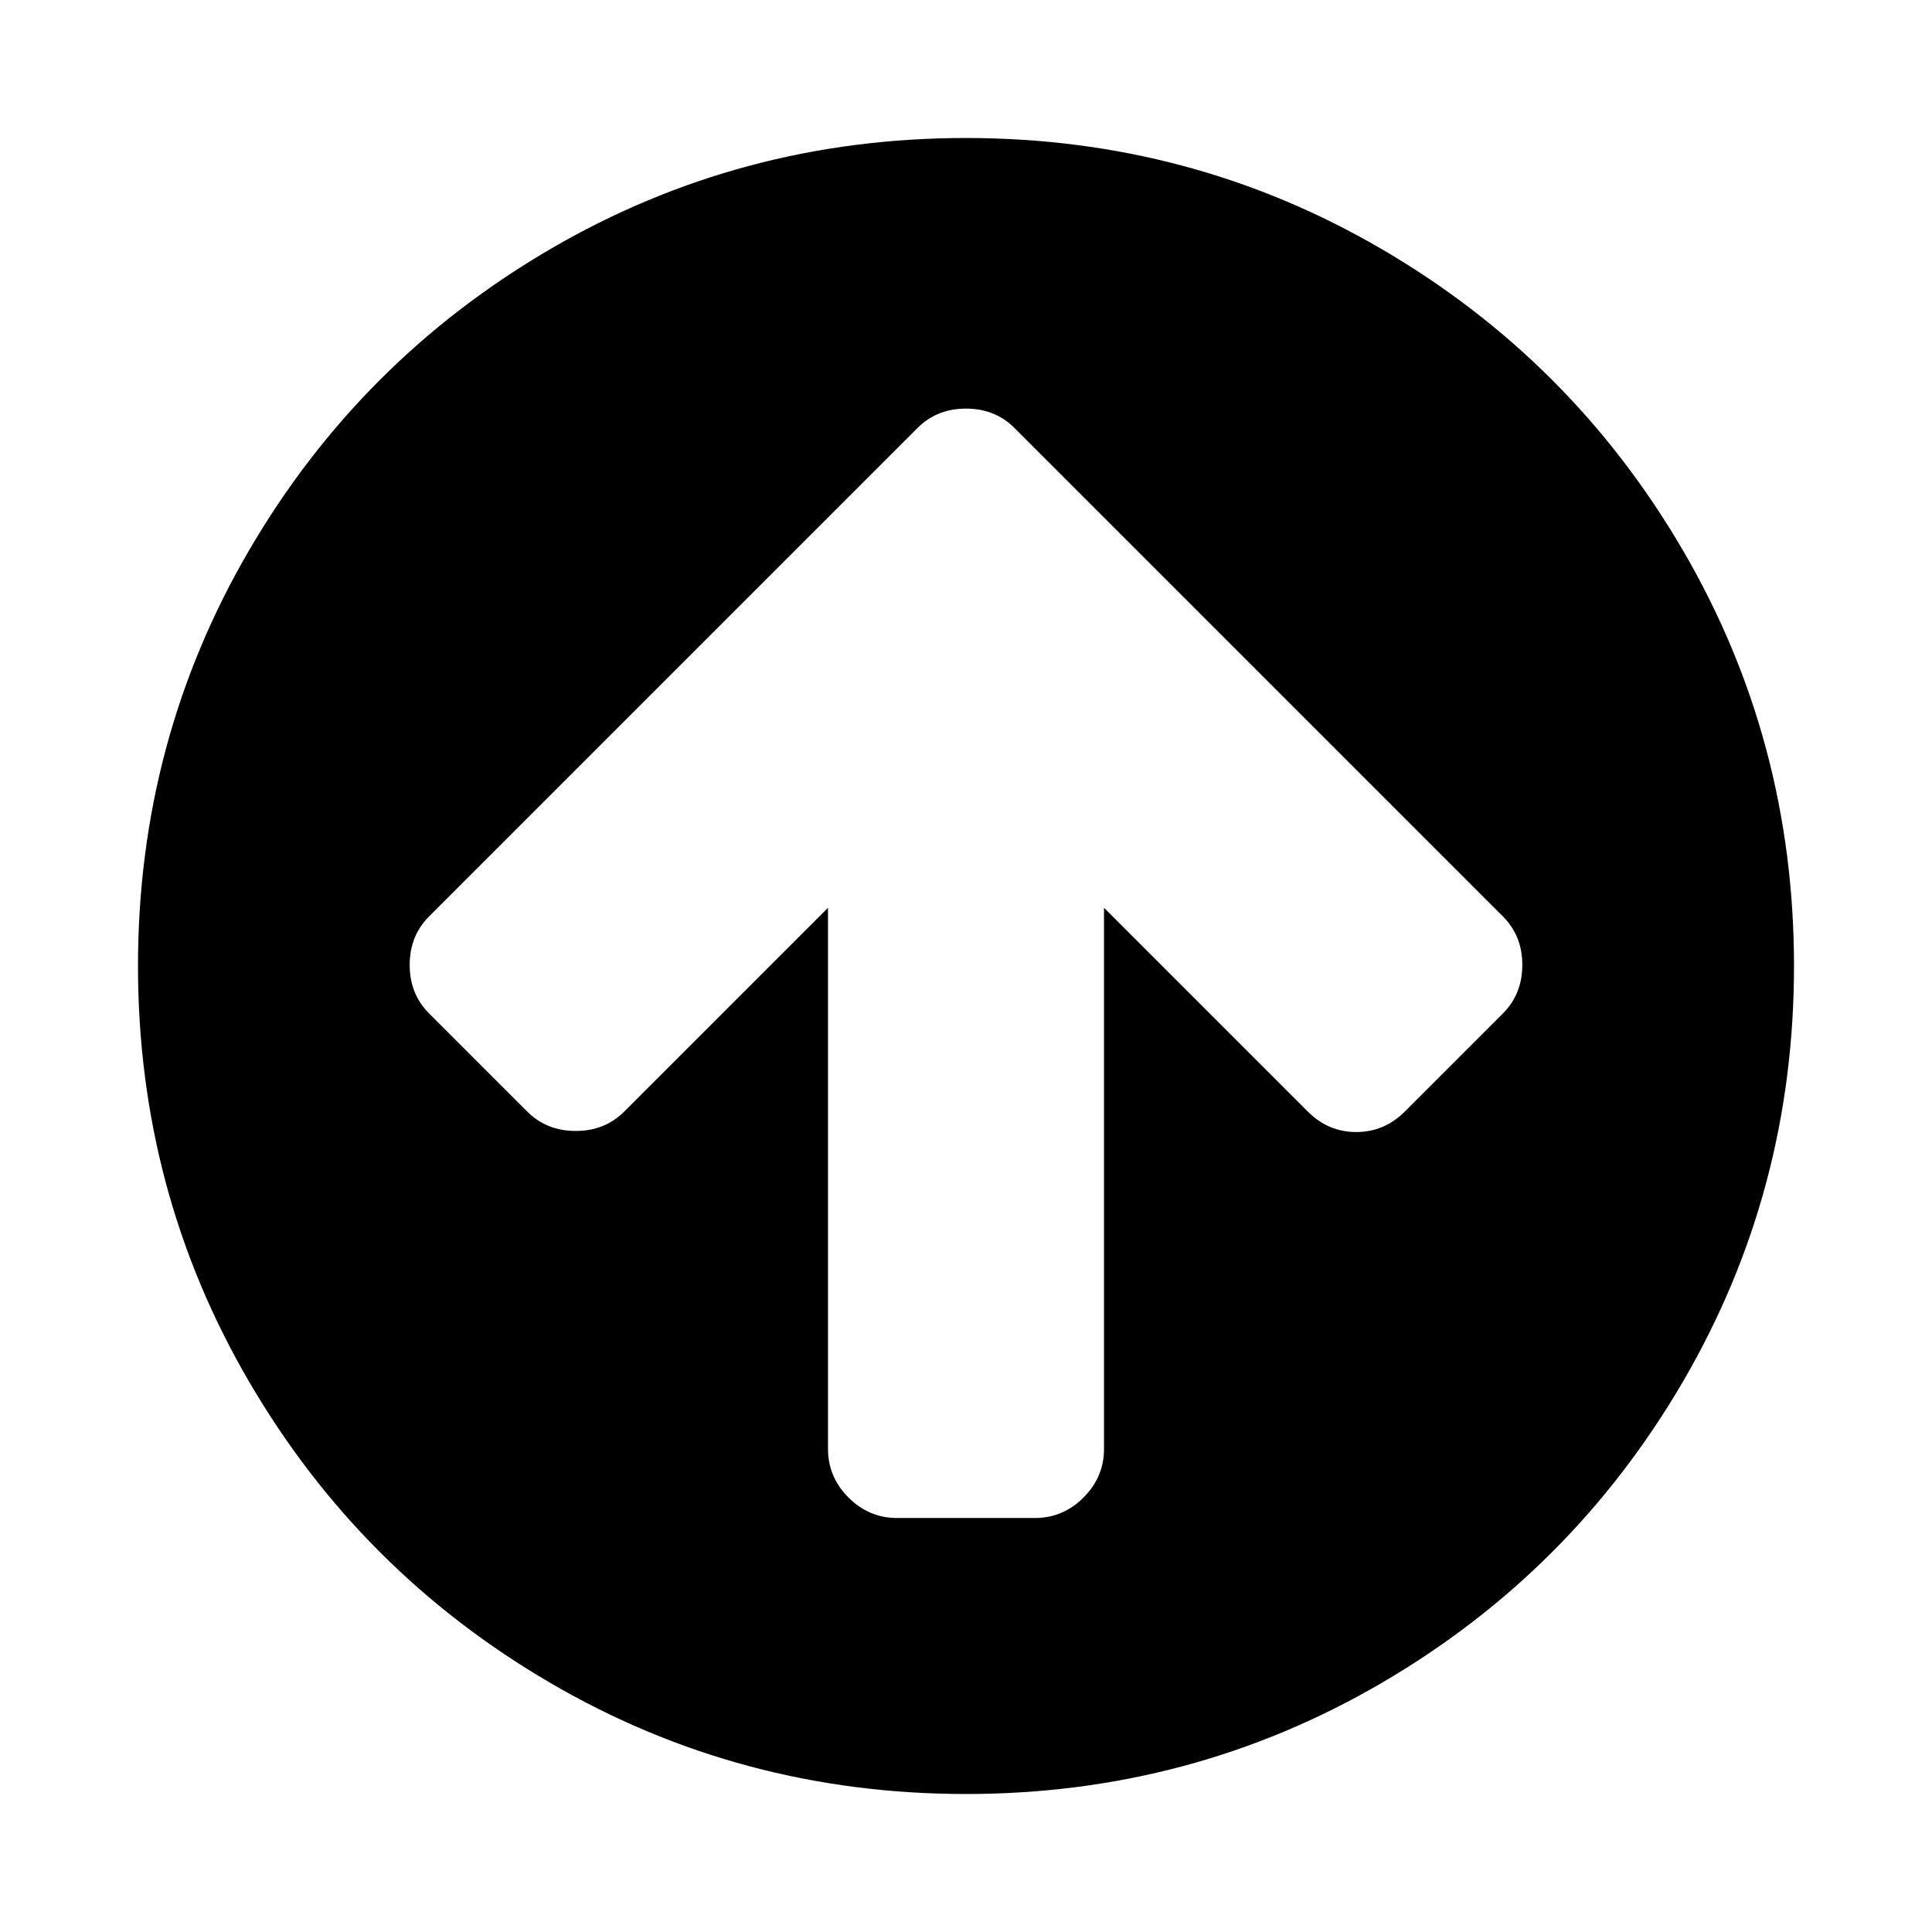
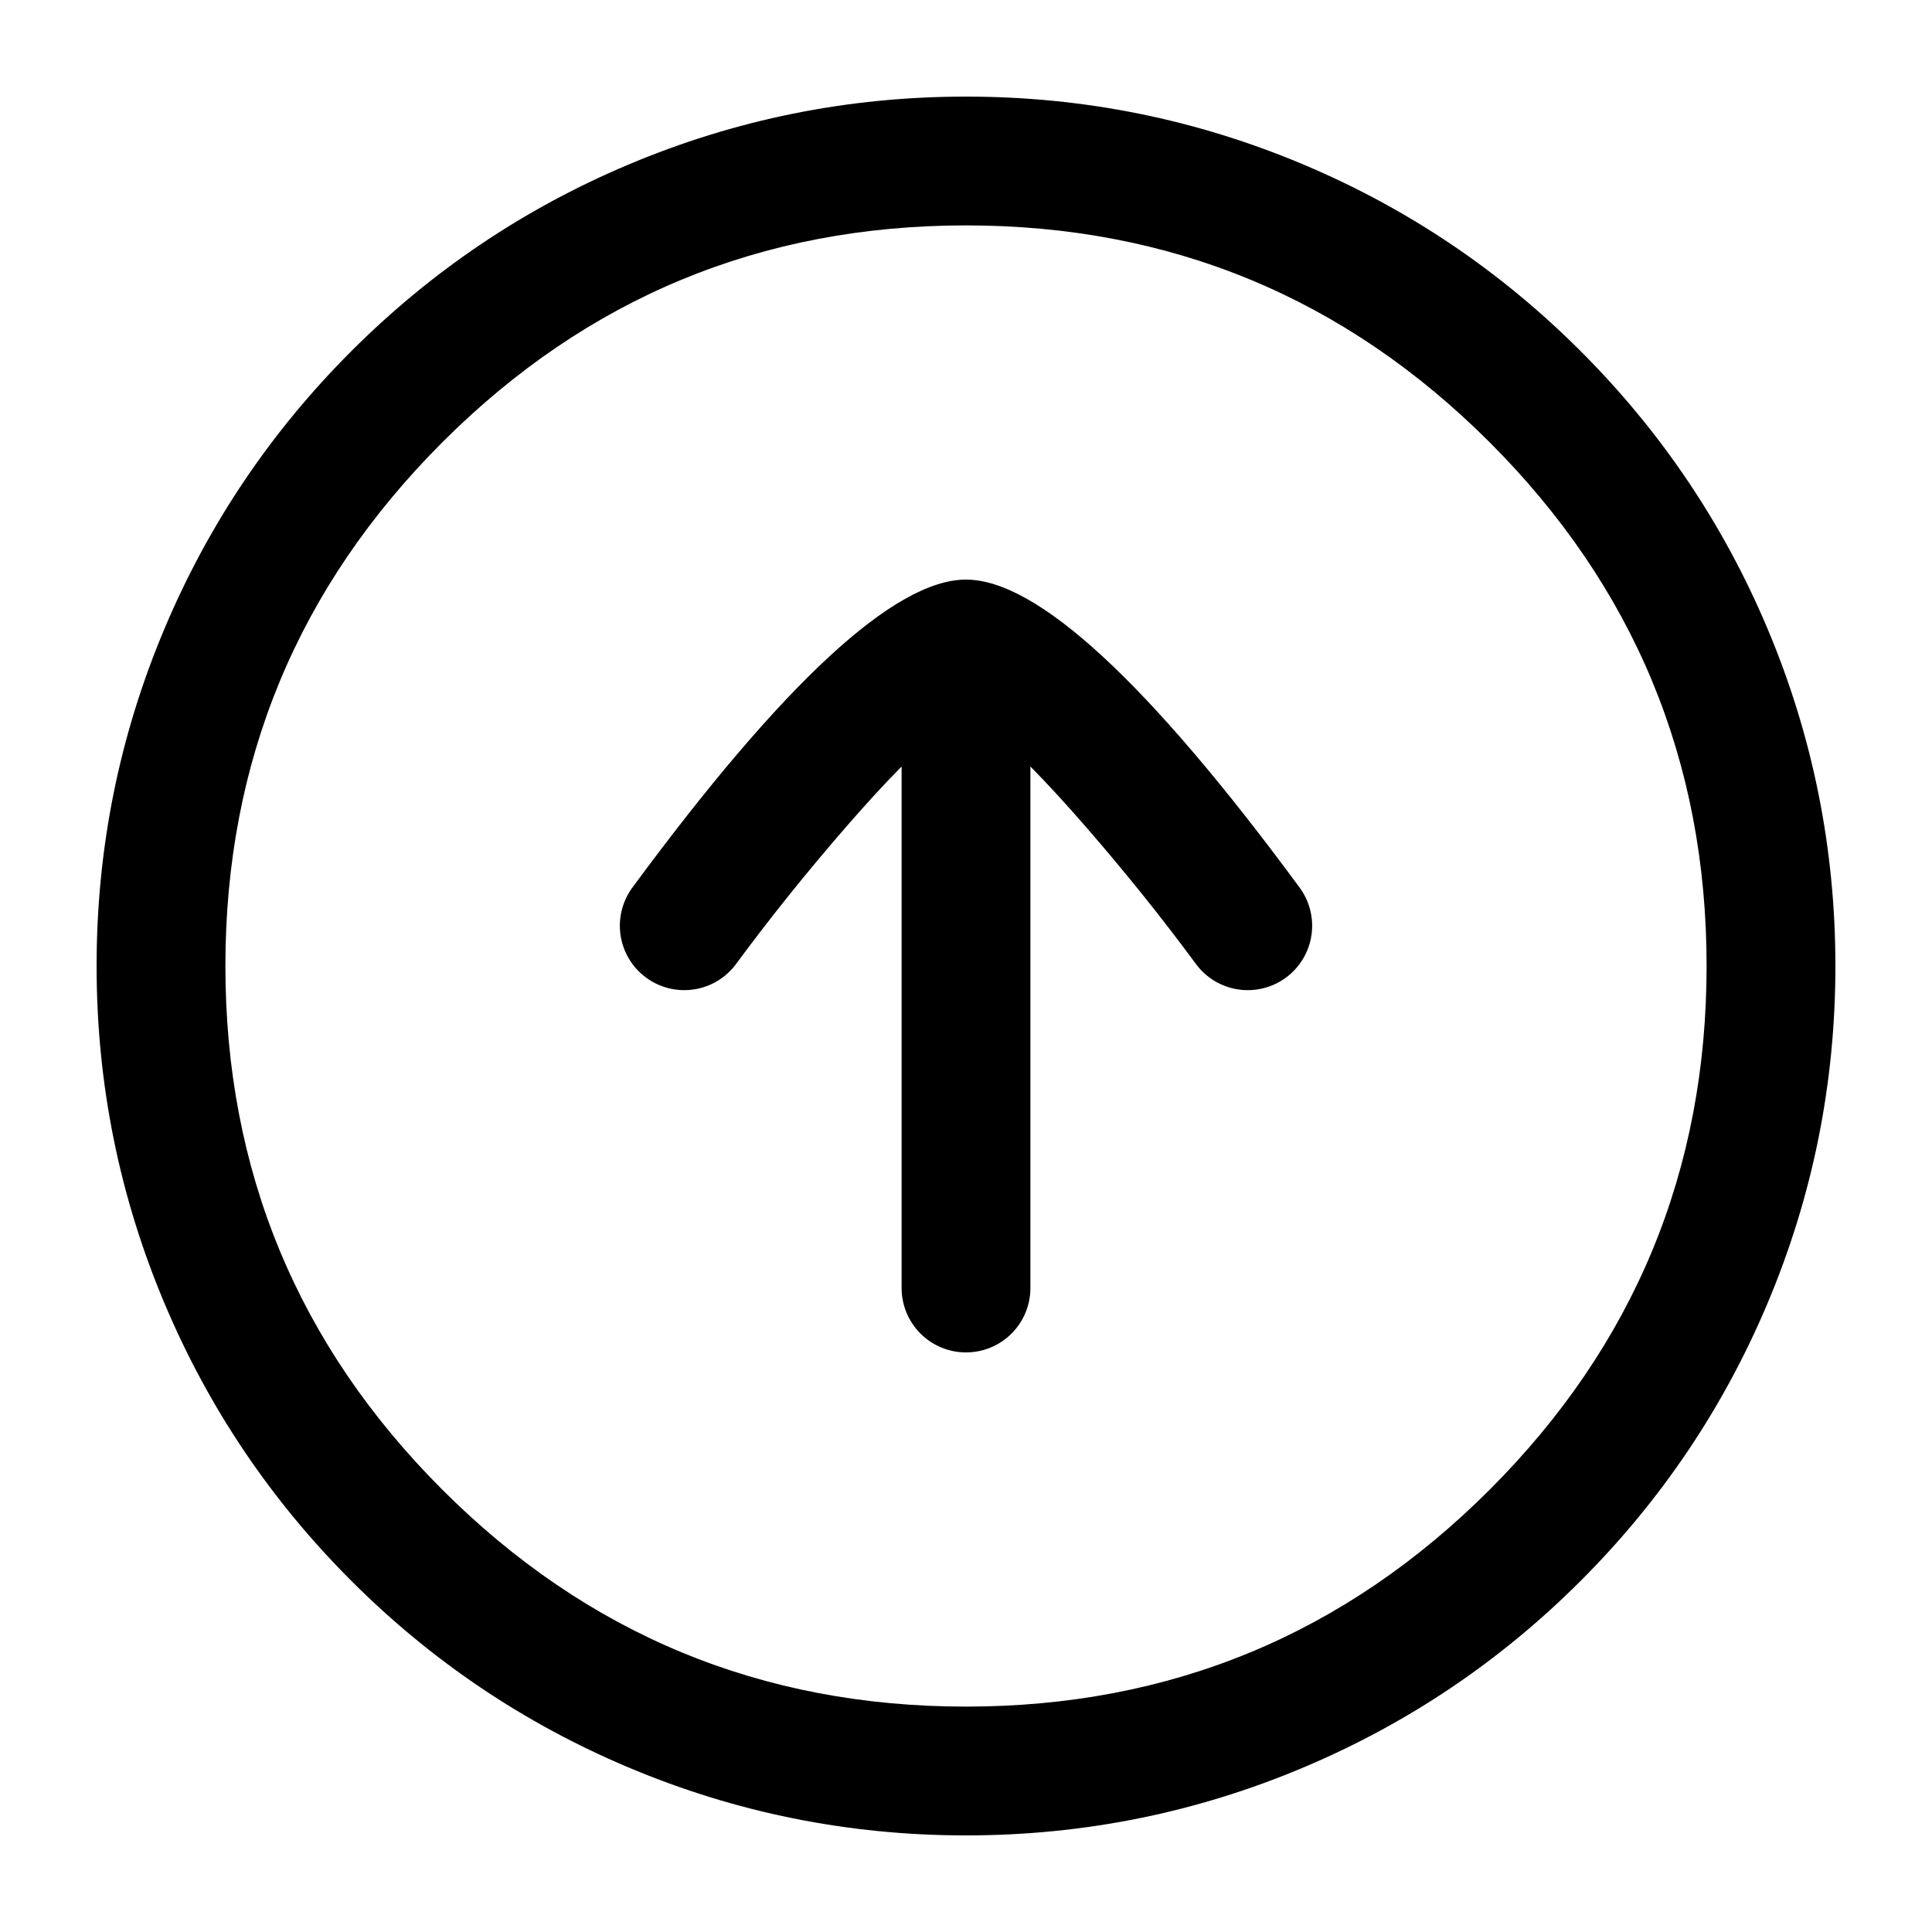
- <svg xmlns="http://www.w3.org/2000/svg" width="1792" height="1792" viewBox="0 0 1792 1792">
-   <path d="M1412 895q0-27-18-45l-362-362-91-91q-18-18-45-18t-45 18l-91 91-362 362q-18 18-18 45t18 45l91 91q18 18 45 18t45-18l189-189v502q0 26 19 45t45 19h128q26 0 45-19t19-45v-502l189 189q19 19 45 19t45-19l91-91q18-18 18-45zm252 1q0 209-103 385.5t-279.5 279.5-385.5 103-385.5-103-279.5-279.5-103-385.5 103-385.5 279.5-279.5 385.5-103 385.5 103 279.5 279.5 103 385.5z" />
+ <svg xmlns="http://www.w3.org/2000/svg" width="1024" height="1024" viewBox="0 0 1024 1024">
+   <path d="M972.8 512Q972.8 605.726 936.574 691.374Q901.594 774.074 837.834 837.834Q774.074 901.594 691.374 936.574Q605.726 972.8 512 972.8Q418.273 972.8 332.625 936.574Q249.925 901.594 186.165 837.834Q122.405 774.074 87.426 691.374Q51.2 605.726 51.2 512Q51.2 418.273 87.426 332.625Q122.405 249.925 186.165 186.165Q249.925 122.405 332.625 87.426Q418.273 51.2 512 51.2Q605.726 51.2 691.374 87.426Q774.074 122.405 837.834 186.165Q901.594 249.925 936.574 332.625Q972.8 418.273 972.8 512ZM904.533 512Q904.533 349.408 789.562 234.437Q674.592 119.467 512 119.467Q349.407 119.467 234.437 234.437Q119.467 349.407 119.467 512Q119.467 674.592 234.437 789.562Q349.408 904.533 512 904.533Q674.591 904.533 789.562 789.562Q904.533 674.591 904.533 512ZM575.649 438.378Q607.166 474.678 633.849 510.908Q634.346 511.583 634.876 512.232Q635.405 512.882 635.966 513.505Q636.526 514.127 637.117 514.722Q637.707 515.316 638.326 515.881Q638.945 516.446 639.591 516.979Q640.237 517.513 640.909 518.015Q641.58 518.516 642.275 518.984Q642.97 519.452 643.688 519.885Q644.405 520.318 645.143 520.716Q645.88 521.113 646.637 521.474Q647.393 521.835 648.166 522.158Q648.939 522.481 649.727 522.766Q650.515 523.051 651.316 523.297Q652.117 523.543 652.929 523.749Q653.741 523.955 654.562 524.122Q655.384 524.288 656.212 524.414Q657.041 524.539 657.874 524.624Q658.708 524.709 659.545 524.753Q660.381 524.797 661.219 524.8Q662.057 524.803 662.894 524.764Q663.731 524.726 664.566 524.647Q665.4 524.567 666.229 524.447Q667.058 524.327 667.881 524.166Q668.703 524.005 669.516 523.805Q670.33 523.604 671.133 523.363Q671.935 523.123 672.725 522.843Q673.515 522.563 674.29 522.245Q675.065 521.927 675.824 521.571Q676.583 521.216 677.323 520.823Q678.063 520.431 678.784 520.002Q679.504 519.574 680.202 519.111Q680.9 518.647 681.575 518.151Q682.25 517.654 682.899 517.124Q683.549 516.595 684.171 516.034Q684.794 515.474 685.388 514.883Q685.983 514.293 686.548 513.674Q687.113 513.055 687.646 512.409Q688.18 511.763 688.681 511.091Q689.183 510.42 689.651 509.725Q690.118 509.03 690.552 508.312Q690.985 507.595 691.382 506.857Q691.78 506.12 692.14 505.363Q692.501 504.607 692.825 503.834Q693.148 503.061 693.433 502.273Q693.718 501.485 693.964 500.684Q694.209 499.883 694.416 499.071Q694.622 498.259 694.788 497.438Q694.955 496.616 695.08 495.788Q695.206 494.959 695.291 494.126Q695.376 493.292 695.42 492.455Q695.464 491.619 695.466 490.781Q695.469 489.943 695.431 489.106Q695.393 488.269 695.313 487.434Q695.234 486.6 695.114 485.771Q694.994 484.942 694.833 484.119Q694.672 483.297 694.471 482.483Q694.27 481.67 694.03 480.867Q693.789 480.065 693.51 479.275Q693.23 478.485 692.912 477.71Q692.594 476.935 692.238 476.176Q691.882 475.417 691.49 474.677Q691.097 473.937 690.669 473.217Q690.241 472.496 689.777 471.798Q689.314 471.1 688.817 470.425Q568.604 307.201 512 307.2Q455.418 307.199 335.186 470.423L335.184 470.425Q334.687 471.1 334.224 471.798Q333.761 472.497 333.332 473.217Q332.904 473.937 332.511 474.677Q332.119 475.417 331.763 476.176Q331.407 476.935 331.089 477.71Q330.771 478.485 330.492 479.275Q330.212 480.065 329.971 480.868Q329.731 481.67 329.53 482.484Q329.329 483.297 329.168 484.12Q329.008 484.942 328.887 485.771Q328.767 486.601 328.688 487.435Q328.609 488.269 328.57 489.106Q328.532 489.943 328.535 490.781Q328.538 491.619 328.582 492.456Q328.625 493.292 328.71 494.126Q328.795 494.96 328.921 495.788Q329.047 496.616 329.213 497.438Q329.379 498.259 329.585 499.071Q329.792 499.883 330.038 500.684Q330.284 501.485 330.569 502.273Q330.853 503.061 331.177 503.834Q331.5 504.607 331.861 505.364Q332.222 506.12 332.619 506.858Q333.016 507.595 333.45 508.313Q333.883 509.03 334.351 509.725Q334.819 510.42 335.32 511.092Q335.821 511.763 336.355 512.409Q336.889 513.055 337.454 513.674Q338.018 514.293 338.613 514.883Q339.207 515.474 339.83 516.034Q340.453 516.595 341.102 517.125Q341.752 517.654 342.427 518.151Q343.101 518.648 343.8 519.111Q344.498 519.574 345.218 520.002Q345.938 520.431 346.678 520.823Q347.418 521.216 348.177 521.571Q348.936 521.927 349.711 522.245Q350.486 522.563 351.276 522.843Q352.066 523.123 352.868 523.363Q353.671 523.604 354.484 523.804Q355.298 524.005 356.12 524.166Q356.943 524.327 357.772 524.447Q358.601 524.567 359.435 524.647Q360.269 524.726 361.106 524.764Q361.943 524.803 362.781 524.8Q363.619 524.797 364.456 524.753Q365.292 524.709 366.126 524.624Q366.96 524.54 367.788 524.414Q368.616 524.288 369.438 524.122Q370.259 523.956 371.071 523.75Q371.883 523.543 372.684 523.297Q373.485 523.052 374.273 522.767Q375.061 522.482 375.834 522.159Q376.607 521.835 377.363 521.475Q378.12 521.114 378.857 520.717Q379.595 520.319 380.312 519.886Q381.029 519.453 381.725 518.985Q382.42 518.517 383.091 518.016Q383.762 517.515 384.408 516.981Q385.054 516.447 385.673 515.883Q386.292 515.318 386.883 514.724Q387.473 514.129 388.034 513.506Q388.595 512.884 389.124 512.234Q389.653 511.585 390.15 510.91L390.152 510.908Q416.901 474.595 448.408 438.312Q464.468 419.819 477.867 406.251L477.867 682.675Q477.867 683.513 477.908 684.35Q477.949 685.187 478.031 686.021Q478.113 686.855 478.236 687.684Q478.359 688.512 478.522 689.334Q478.686 690.156 478.89 690.969Q479.093 691.782 479.336 692.584Q479.58 693.385 479.862 694.174Q480.144 694.963 480.465 695.737Q480.785 696.512 481.144 697.269Q481.502 698.027 481.897 698.766Q482.292 699.505 482.723 700.223Q483.154 700.942 483.619 701.639Q484.085 702.335 484.584 703.008Q485.083 703.681 485.615 704.329Q486.146 704.977 486.709 705.598Q487.272 706.219 487.864 706.811Q488.457 707.404 489.077 707.966Q489.698 708.529 490.346 709.061Q490.994 709.592 491.667 710.091Q492.34 710.59 493.036 711.056Q493.733 711.521 494.452 711.952Q495.171 712.383 495.91 712.778Q496.649 713.173 497.406 713.531Q498.164 713.89 498.938 714.21Q499.712 714.531 500.501 714.813Q501.29 715.095 502.092 715.339Q502.893 715.582 503.706 715.786Q504.519 715.989 505.341 716.153Q506.163 716.316 506.992 716.439Q507.82 716.562 508.654 716.644Q509.488 716.726 510.325 716.767Q511.162 716.808 512 716.809Q512.838 716.808 513.675 716.767Q514.512 716.726 515.346 716.644Q516.179 716.562 517.008 716.439Q517.837 716.316 518.659 716.153Q519.481 715.989 520.294 715.786Q521.107 715.582 521.908 715.339Q522.71 715.095 523.499 714.813Q524.288 714.531 525.062 714.21Q525.836 713.89 526.594 713.531Q527.351 713.173 528.09 712.778Q528.829 712.383 529.548 711.952Q530.267 711.521 530.963 711.056Q531.66 710.59 532.333 710.091Q533.006 709.592 533.654 709.061Q534.302 708.529 534.923 707.966Q535.543 707.404 536.136 706.811Q536.728 706.219 537.291 705.598Q537.854 704.977 538.385 704.329Q538.917 703.681 539.416 703.008Q539.915 702.335 540.381 701.639Q540.846 700.942 541.277 700.223Q541.708 699.505 542.103 698.766Q542.498 698.027 542.856 697.269Q543.214 696.512 543.535 695.737Q543.856 694.963 544.138 694.174Q544.42 693.385 544.664 692.584Q544.907 691.782 545.11 690.969Q545.314 690.156 545.477 689.334Q545.641 688.512 545.764 687.684Q545.887 686.855 545.969 686.021Q546.051 685.187 546.092 684.35Q546.133 683.513 546.133 682.675L546.133 406.251Q559.557 419.844 575.649 438.378Z" />
</svg>
